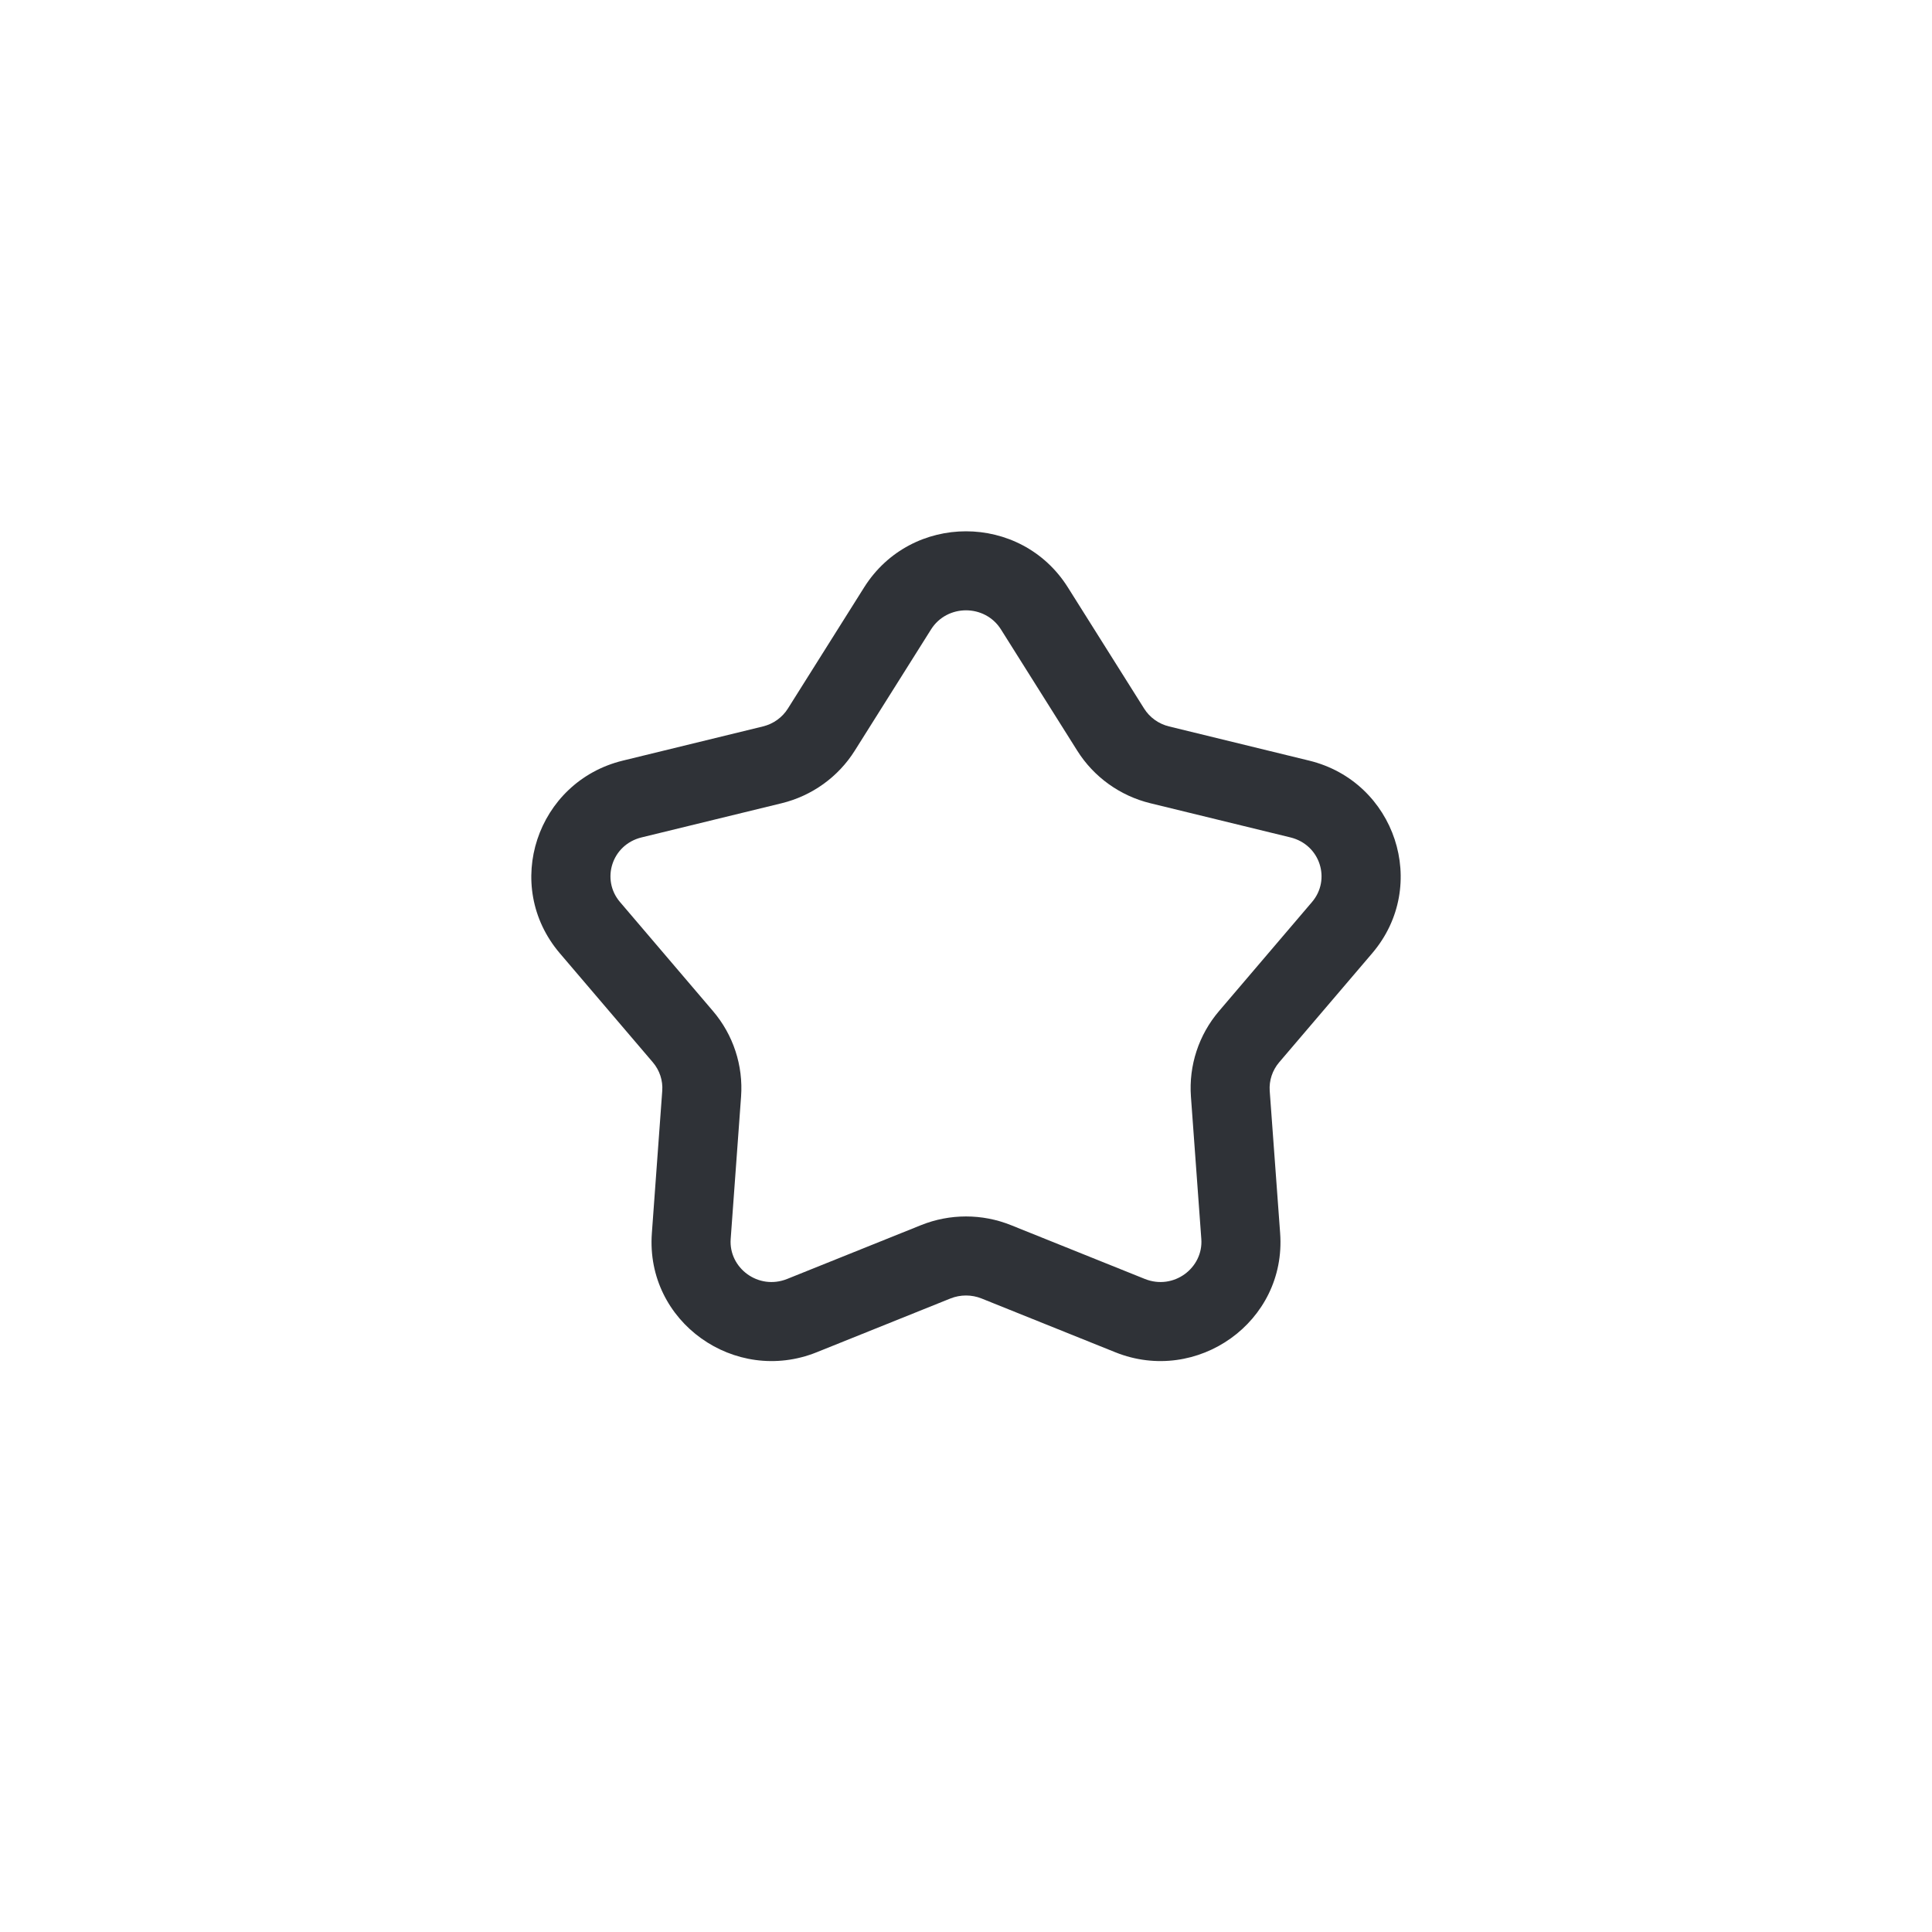
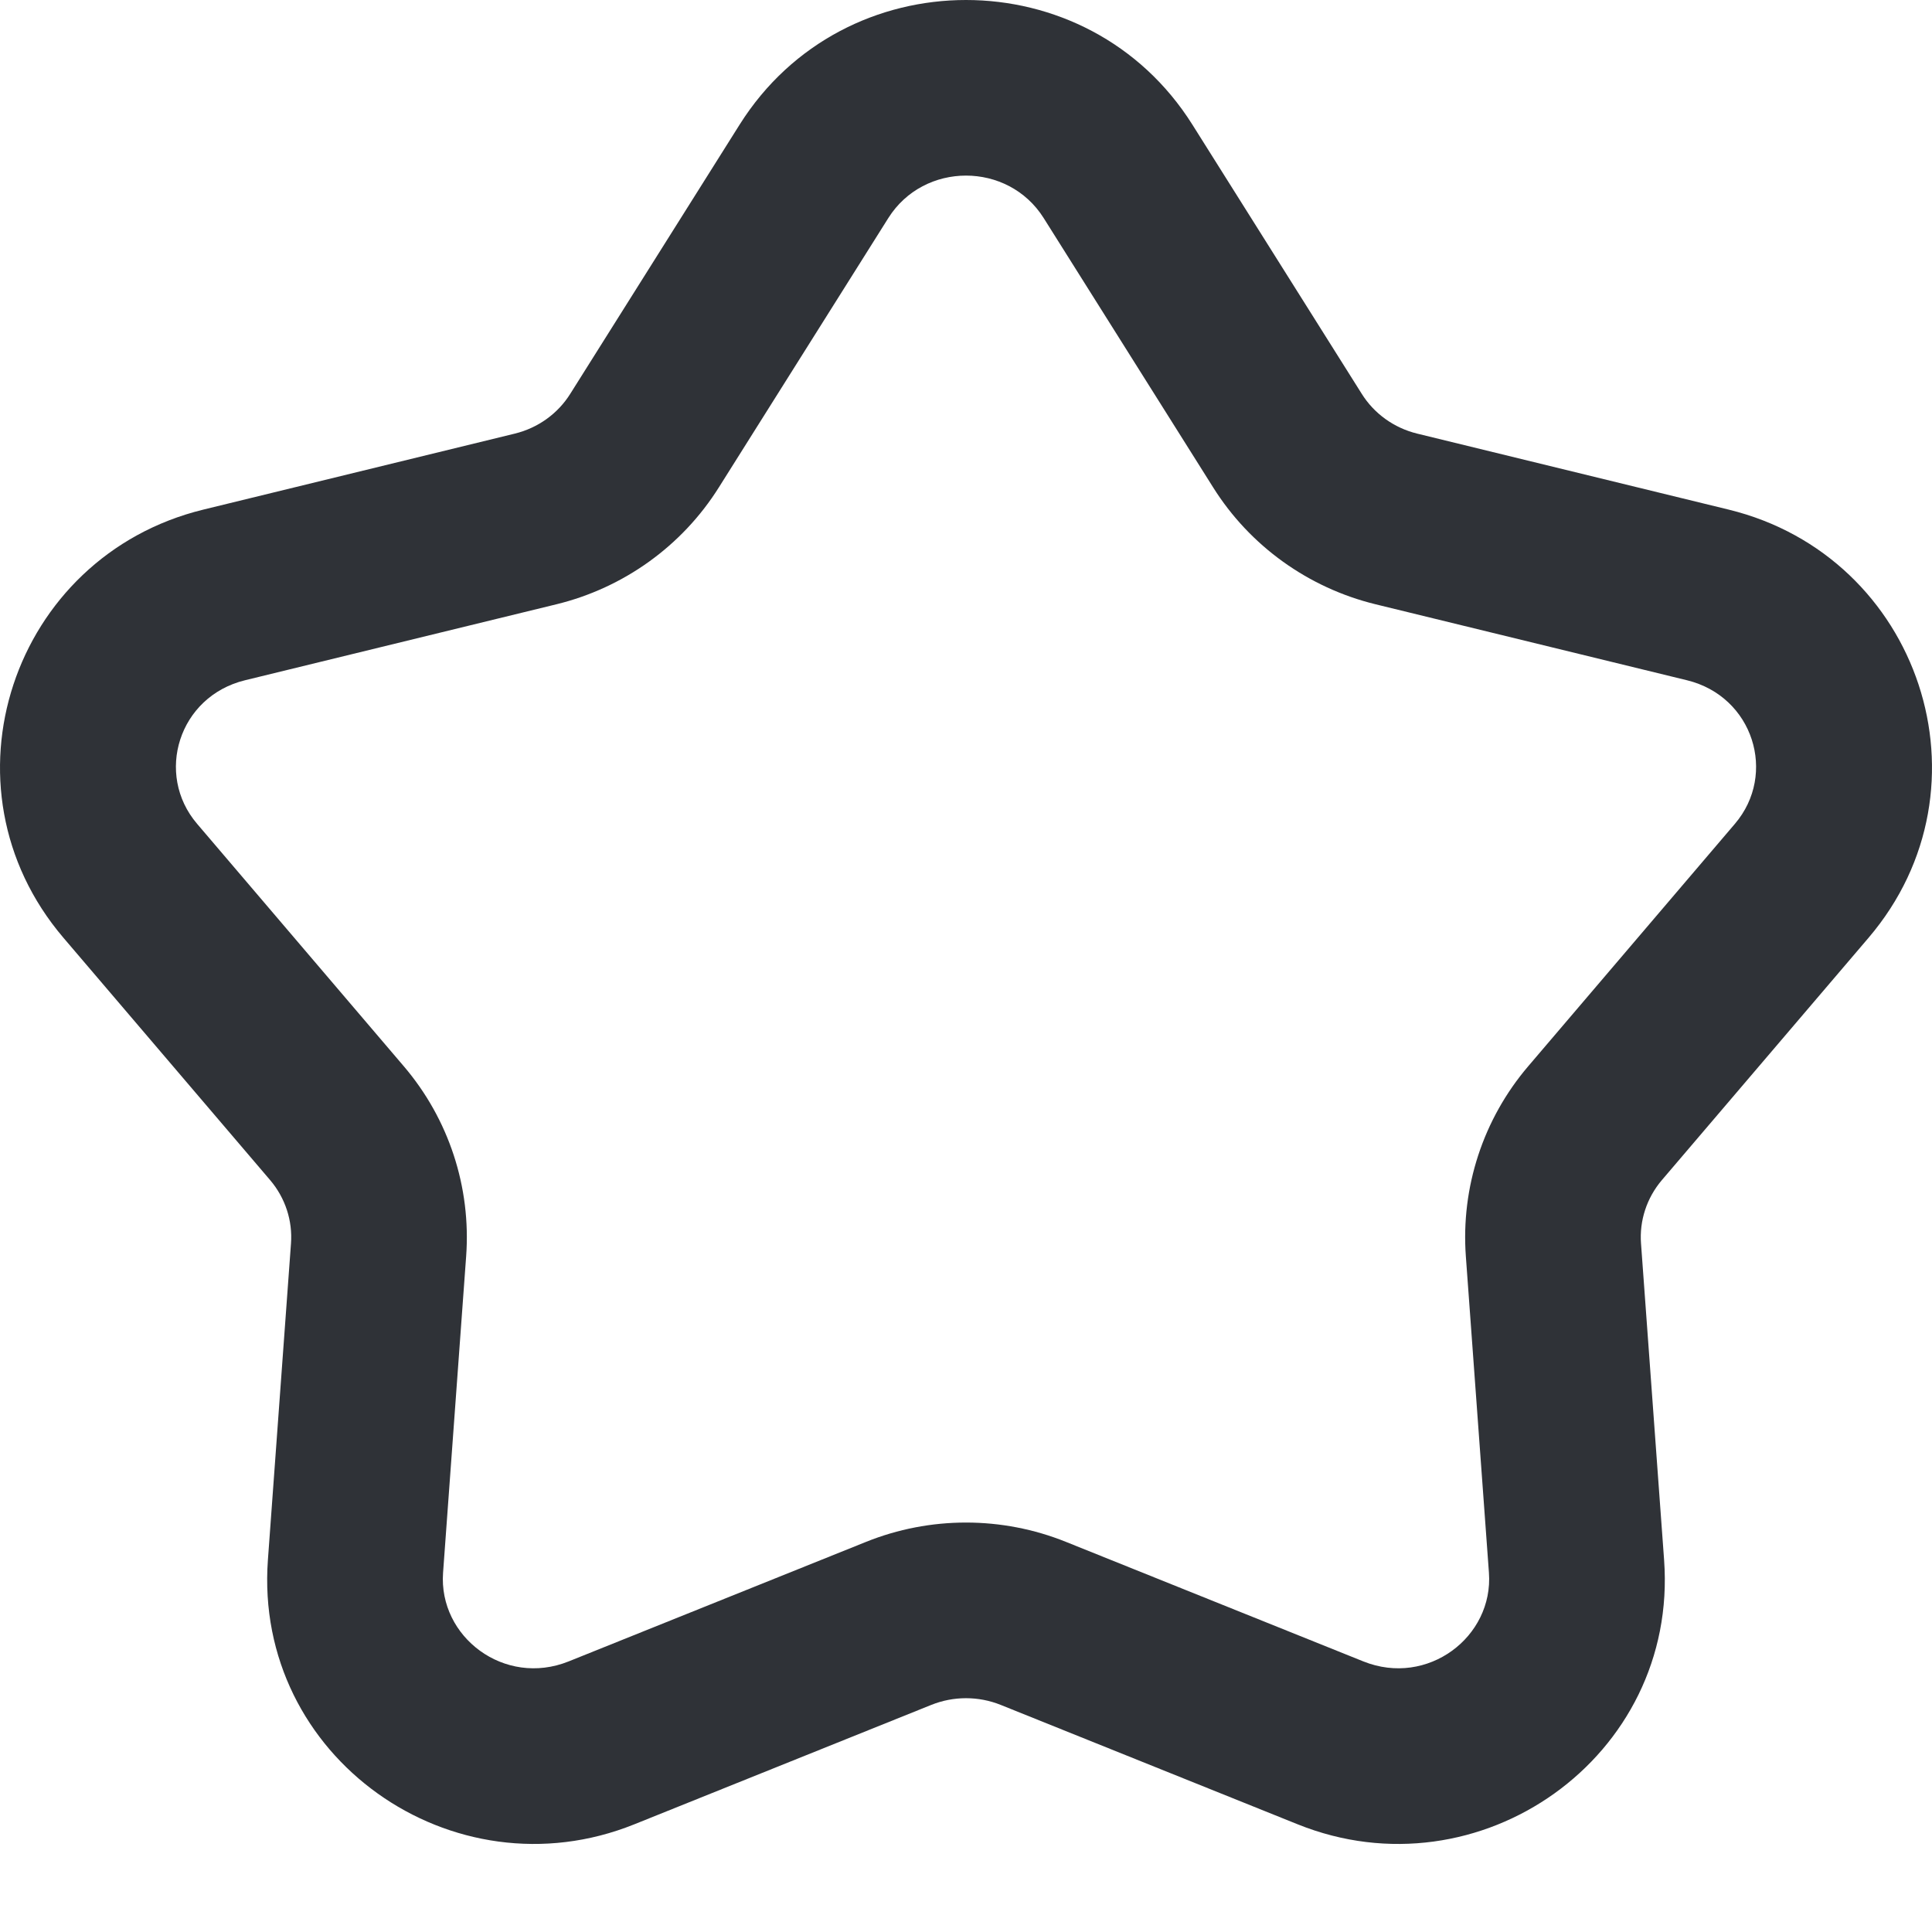
- <svg xmlns="http://www.w3.org/2000/svg" width="40" height="40" viewBox="0 0 40 40" fill="none">
-   <path fill-rule="evenodd" clip-rule="evenodd" d="M22.109 12.161C21.135 10.613 18.865 10.613 17.891 12.161L16.313 14.669C16.198 14.853 16.013 14.987 15.796 15.04L12.894 15.748C11.113 16.183 10.392 18.331 11.591 19.737L13.517 21.995C13.658 22.161 13.727 22.373 13.711 22.586L13.496 25.533C13.362 27.371 15.218 28.677 16.909 27.997L19.677 26.884C19.884 26.801 20.116 26.801 20.323 26.884L23.091 27.997C24.782 28.677 26.638 27.371 26.504 25.533L26.288 22.586C26.273 22.373 26.342 22.161 26.483 21.995L28.409 19.737C29.608 18.331 28.887 16.183 27.106 15.748L24.204 15.04C23.987 14.987 23.802 14.853 23.687 14.669L22.109 12.161ZM19.276 13.032C19.608 12.504 20.392 12.504 20.724 13.032L22.302 15.54C22.645 16.087 23.19 16.477 23.816 16.63L26.718 17.338C27.335 17.489 27.559 18.212 27.164 18.675L25.238 20.934C24.819 21.425 24.61 22.061 24.657 22.705L24.872 25.652C24.916 26.25 24.3 26.719 23.702 26.479L20.933 25.366C20.335 25.125 19.665 25.125 19.067 25.366L16.298 26.479C15.7 26.719 15.084 26.25 15.128 25.652L15.343 22.705C15.39 22.061 15.181 21.425 14.762 20.934L12.836 18.675C12.441 18.212 12.665 17.489 13.282 17.338L16.184 16.63C16.81 16.477 17.355 16.087 17.698 15.54L19.276 13.032Z" fill="#2F3237" />
+ <svg xmlns="http://www.w3.org/2000/svg" width="18" height="18" viewBox="0 0 18 18" fill="none">
+   <path fill-rule="evenodd" clip-rule="evenodd" d="M11.109 1.161C10.135 -0.387 7.865 -0.387 6.891 1.161L5.313 3.669C5.198 3.853 5.013 3.987 4.796 4.04L1.894 4.748C0.113 5.183 -0.608 7.331 0.591 8.737L2.517 10.995C2.658 11.161 2.727 11.373 2.711 11.586L2.496 14.533C2.362 16.371 4.218 17.677 5.909 16.997L8.677 15.884C8.884 15.801 9.116 15.801 9.323 15.884L12.091 16.997C13.782 17.677 15.638 16.371 15.504 14.533L15.289 11.586C15.273 11.373 15.342 11.161 15.483 10.995L17.409 8.737C18.608 7.331 17.887 5.183 16.106 4.748L13.204 4.04C12.987 3.987 12.802 3.853 12.687 3.669L11.109 1.161ZM8.276 2.032C8.608 1.504 9.392 1.504 9.724 2.032L11.302 4.54C11.645 5.087 12.19 5.477 12.816 5.63L15.718 6.338C16.335 6.489 16.559 7.212 16.164 7.675L14.238 9.934C13.819 10.425 13.61 11.061 13.657 11.705L13.872 14.652C13.916 15.251 13.3 15.719 12.702 15.479L9.933 14.366C9.335 14.125 8.665 14.125 8.067 14.366L5.298 15.479C4.7 15.719 4.084 15.251 4.128 14.652L4.343 11.705C4.39 11.061 4.181 10.425 3.762 9.934L1.836 7.675C1.441 7.212 1.665 6.489 2.282 6.338L5.184 5.63C5.81 5.477 6.355 5.087 6.698 4.54L8.276 2.032Z" fill="#2F3237" />
</svg>
